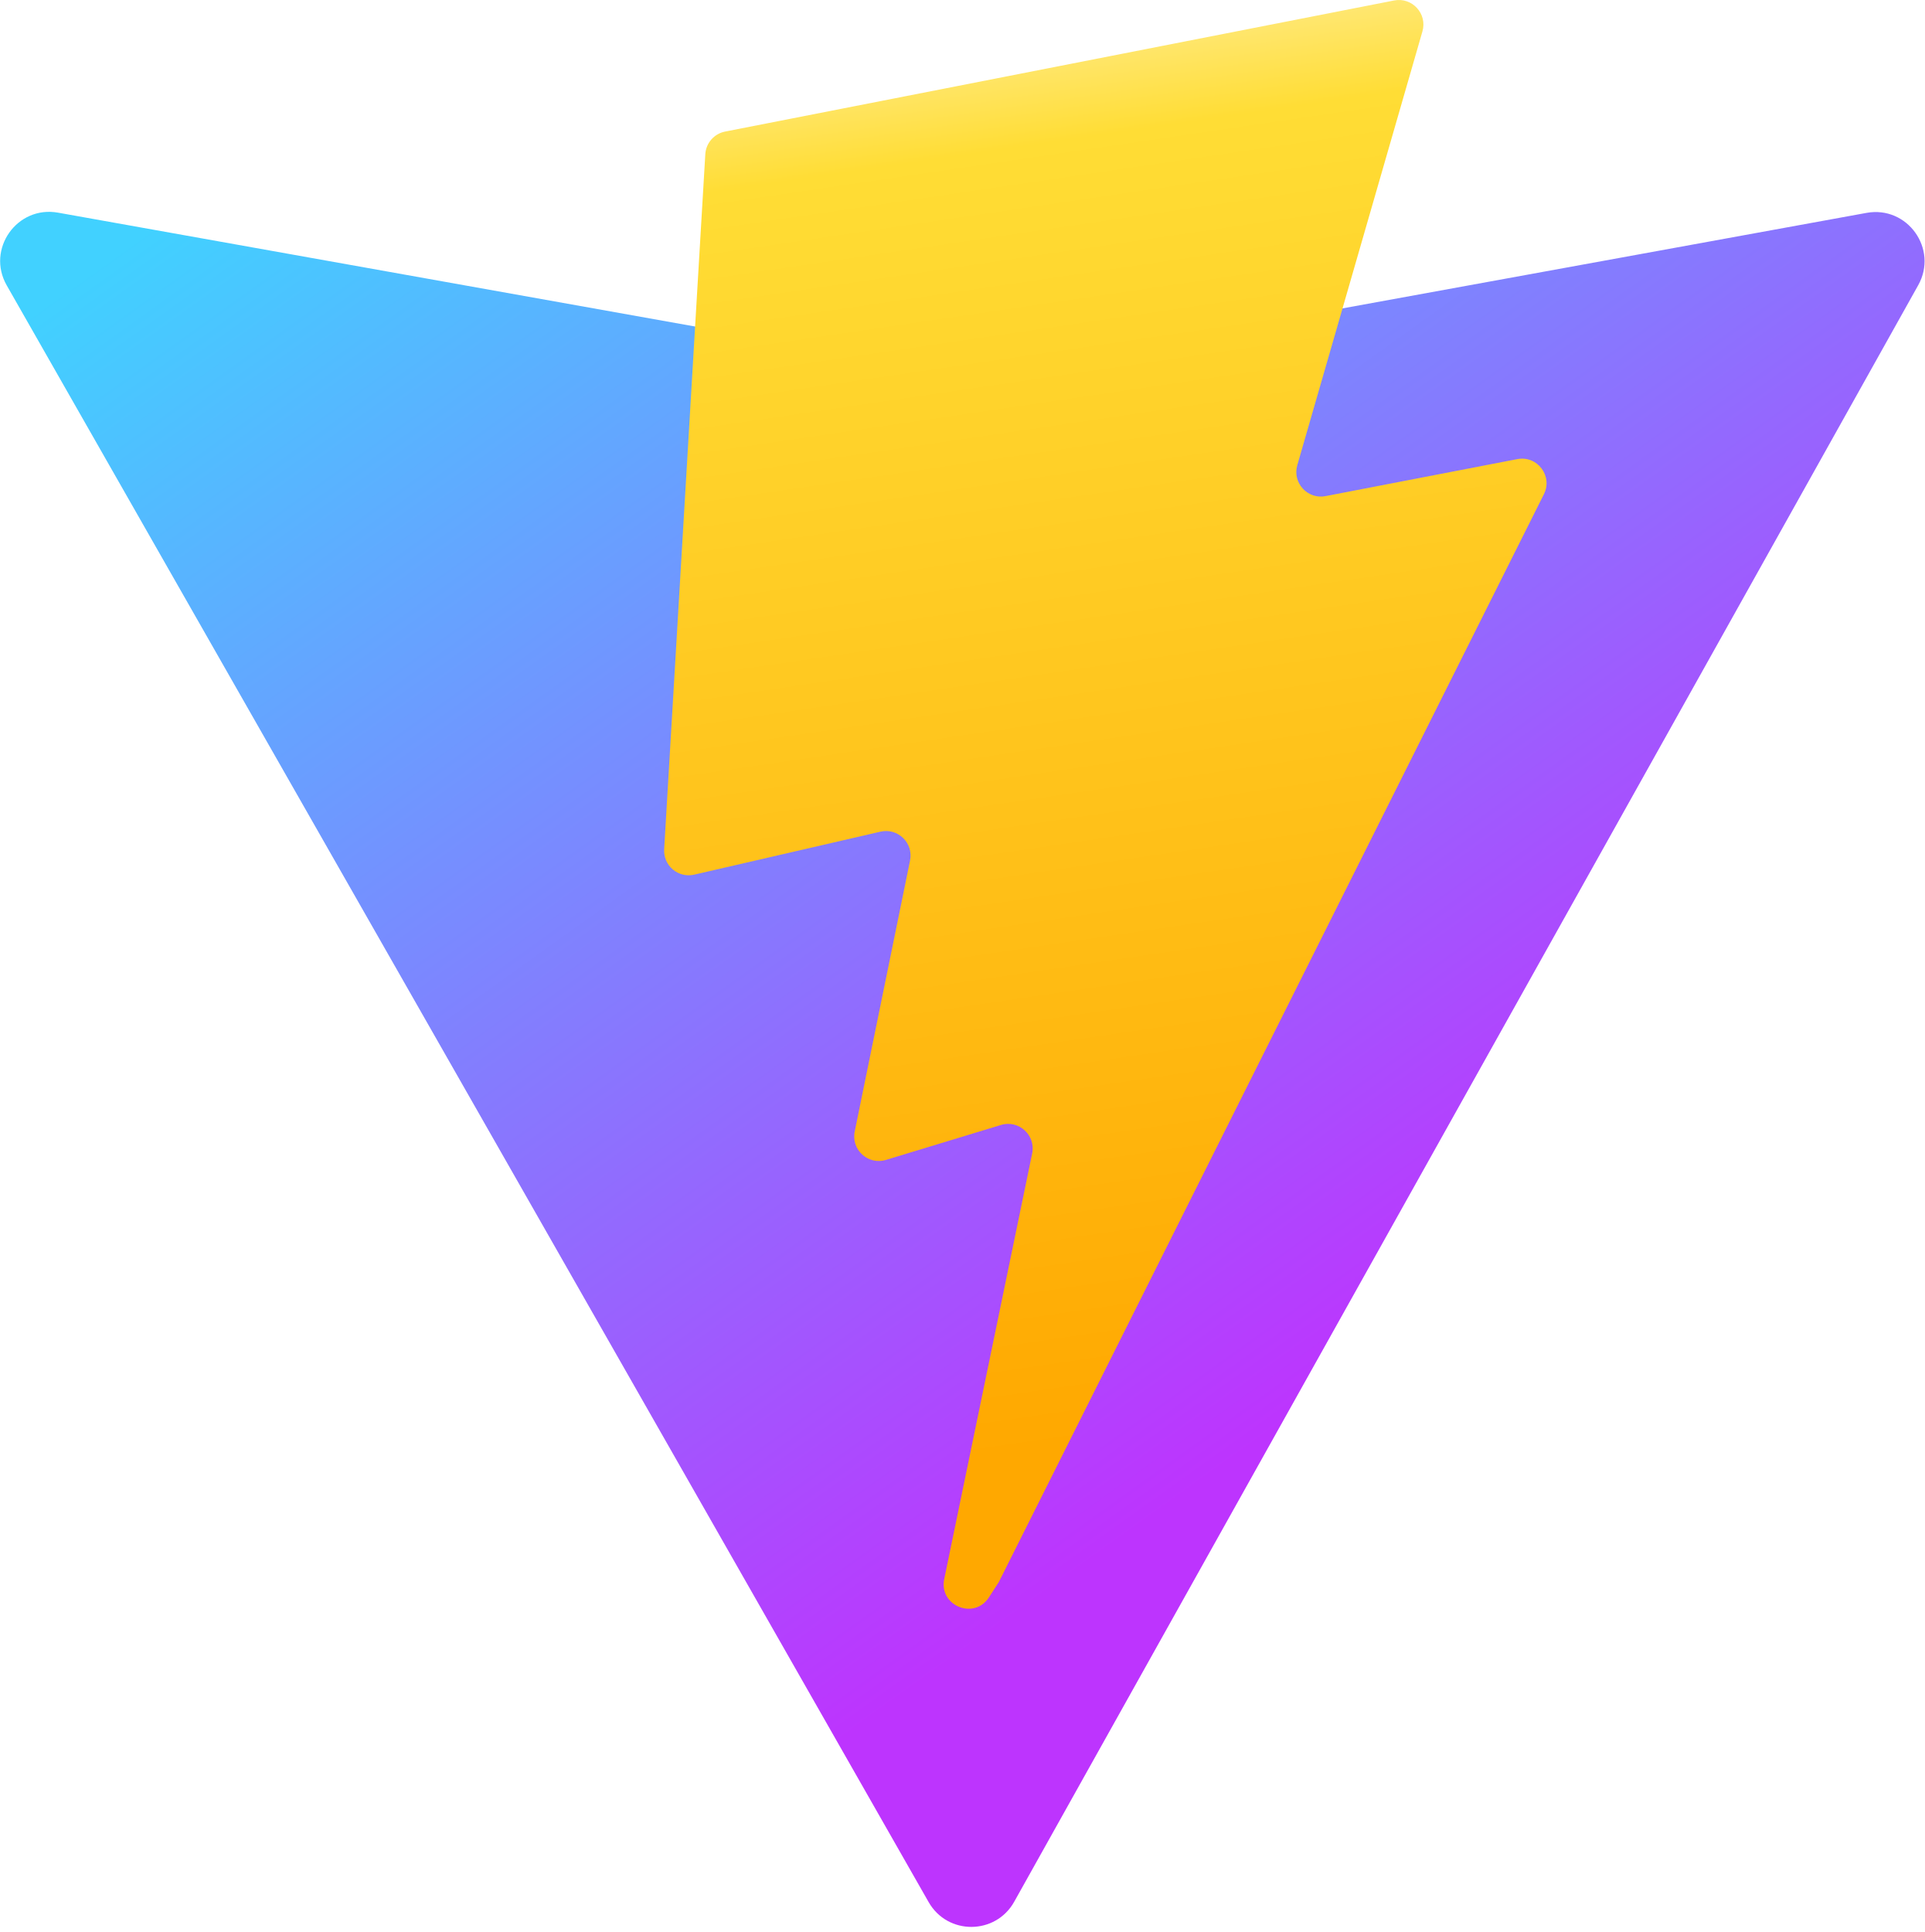
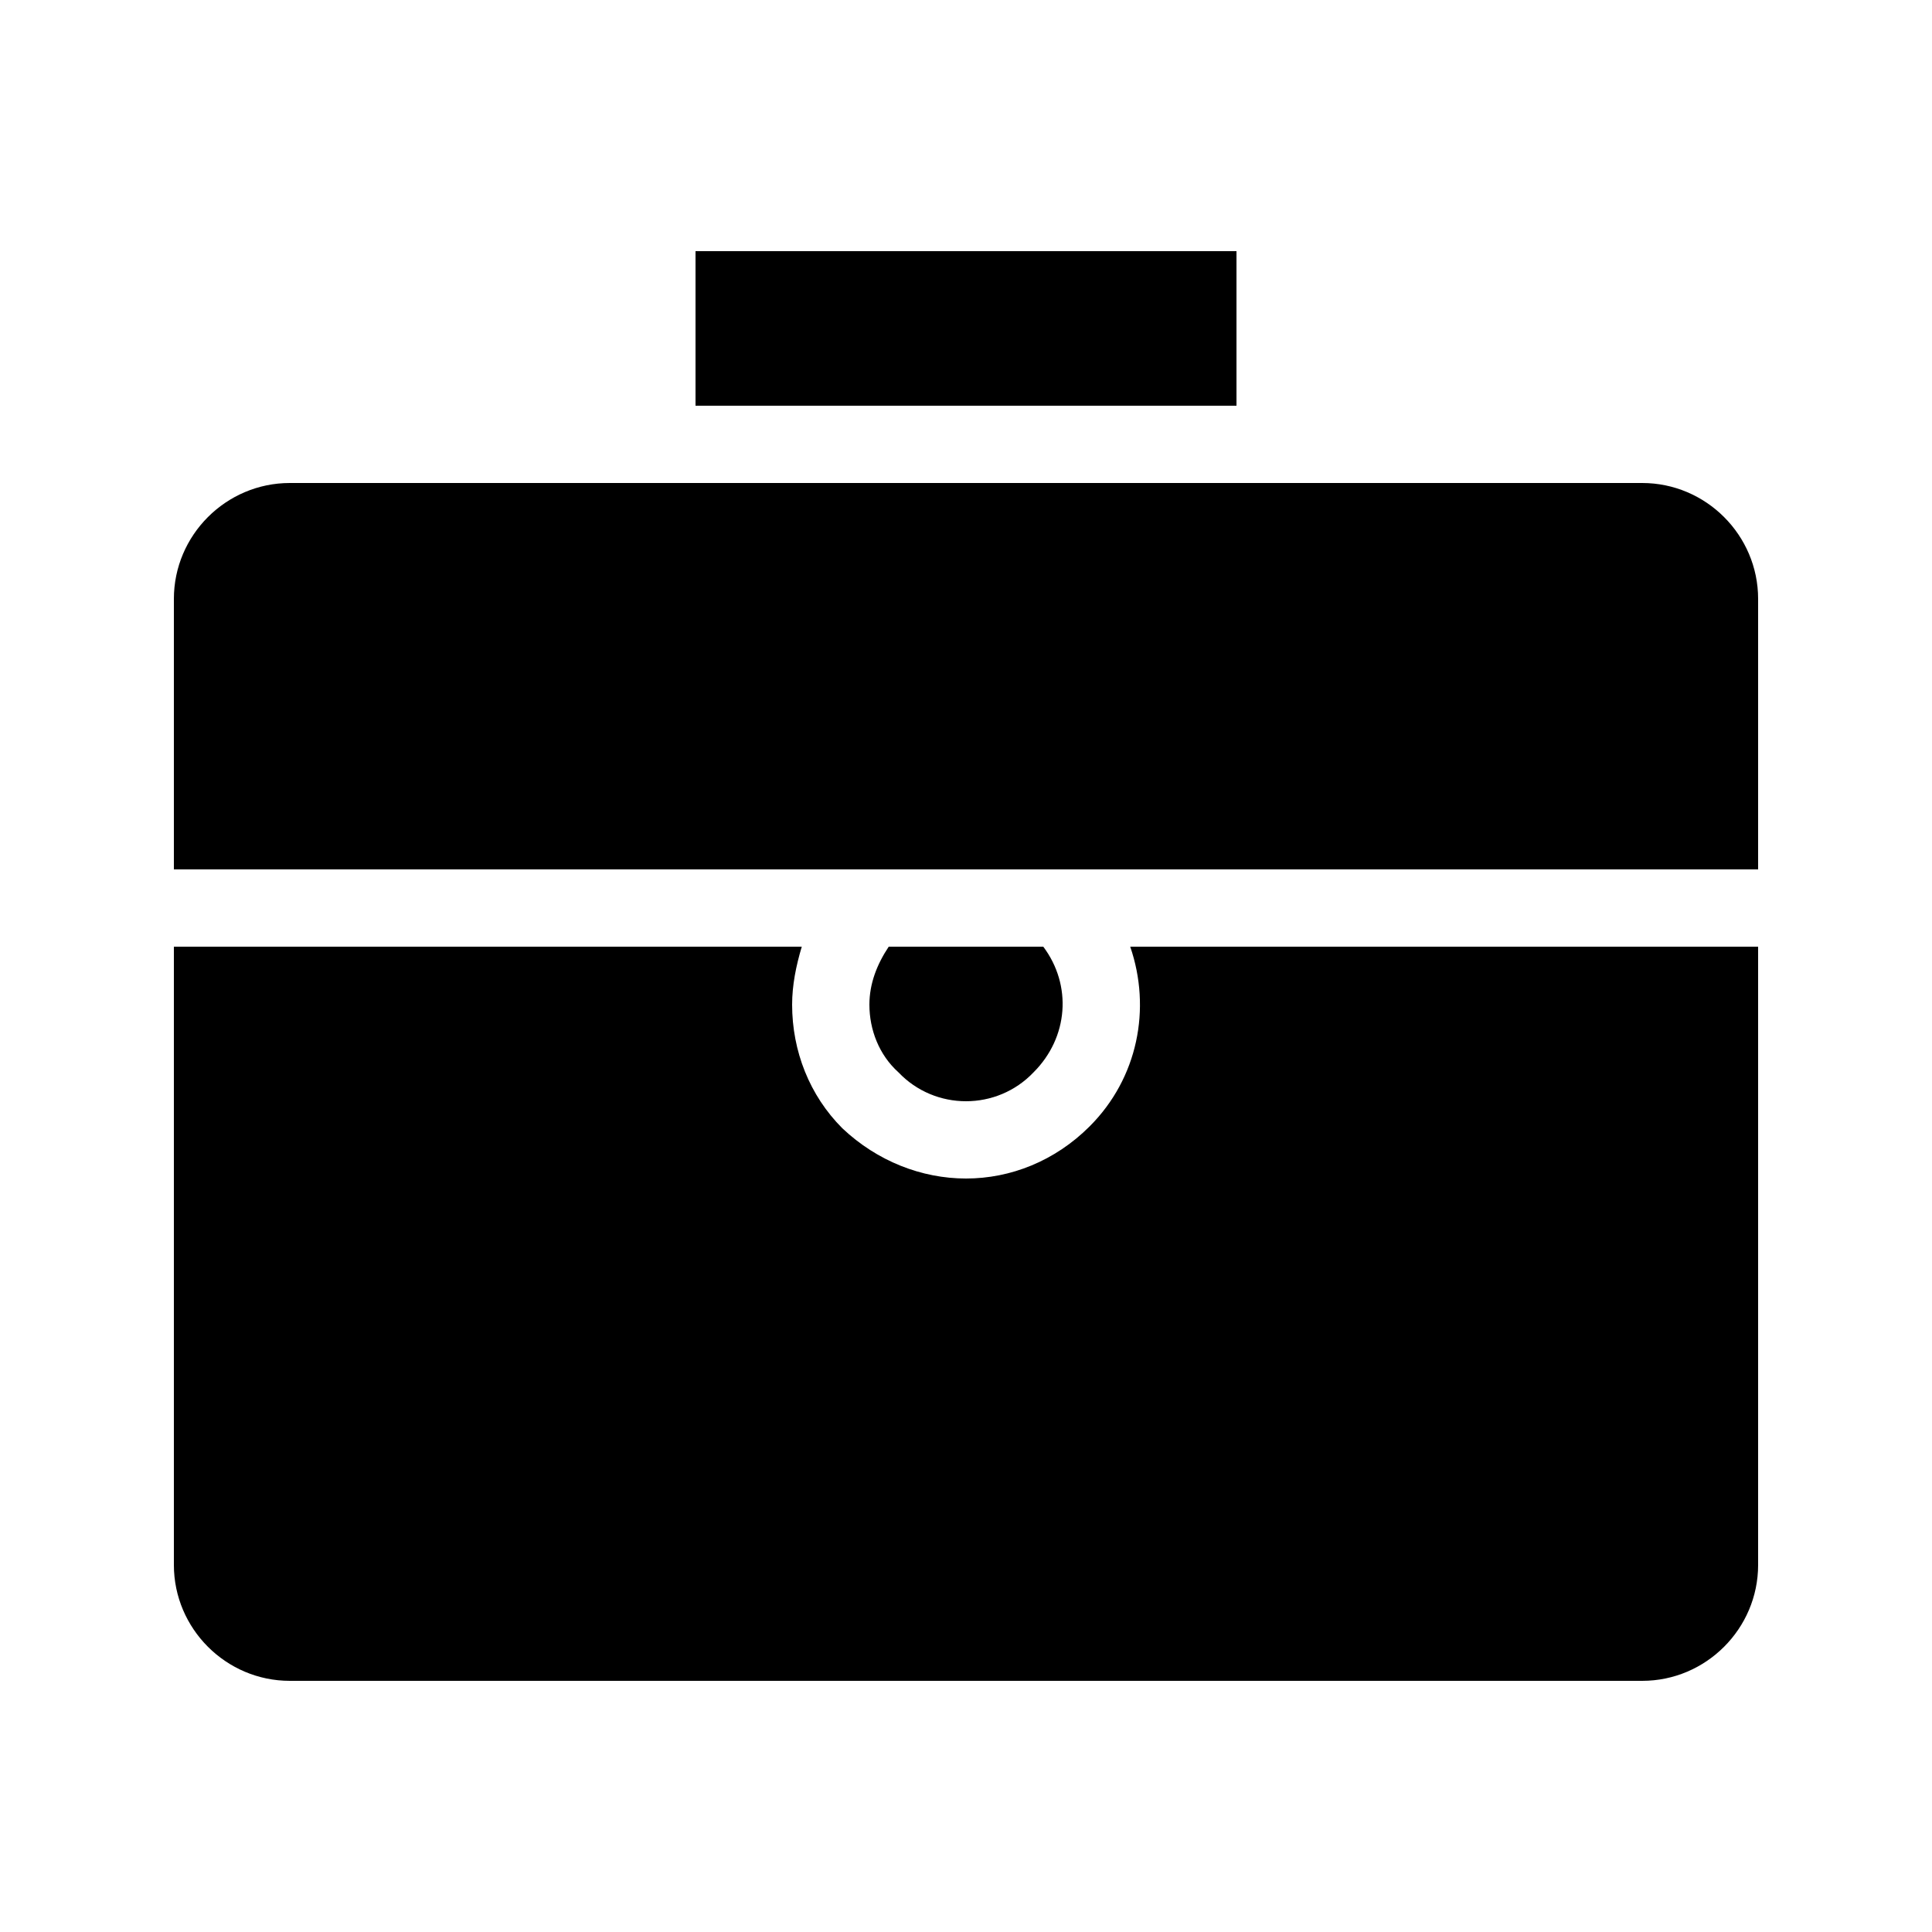
- <svg xmlns="http://www.w3.org/2000/svg" aria-hidden="true" role="img" class="iconify iconify--logos" width="31.88" height="32" preserveAspectRatio="xMidYMid meet" viewBox="0 0 256 257">
-   <defs>
-     <linearGradient id="IconifyId1813088fe1fbc01fb466" x1="-.828%" x2="57.636%" y1="7.652%" y2="78.411%">
-       <stop offset="0%" stop-color="#41D1FF" />
-       <stop offset="100%" stop-color="#BD34FE" />
-     </linearGradient>
-     <linearGradient id="IconifyId1813088fe1fbc01fb467" x1="43.376%" x2="50.316%" y1="2.242%" y2="89.03%">
-       <stop offset="0%" stop-color="#FFEA83" />
-       <stop offset="8.333%" stop-color="#FFDD35" />
-       <stop offset="100%" stop-color="#FFA800" />
-     </linearGradient>
-   </defs>
-   <path fill="url(#IconifyId1813088fe1fbc01fb466)" d="M255.153 37.938L134.897 252.976c-2.483 4.44-8.862 4.466-11.382.048L.875 37.958c-2.746-4.814 1.371-10.646 6.827-9.67l120.385 21.517a6.537 6.537 0 0 0 2.322-.004l117.867-21.483c5.438-.991 9.574 4.796 6.877 9.62Z" />
-   <path fill="url(#IconifyId1813088fe1fbc01fb467)" d="M185.432.063L96.44 17.501a3.268 3.268 0 0 0-2.634 3.014l-5.474 92.456a3.268 3.268 0 0 0 3.997 3.378l24.777-5.718c2.318-.535 4.413 1.507 3.936 3.838l-7.361 36.047c-.495 2.426 1.782 4.5 4.151 3.78l15.304-4.649c2.372-.72 4.652 1.36 4.15 3.788l-11.698 56.621c-.732 3.542 3.979 5.473 5.943 2.437l1.313-2.028l72.516-144.72c1.215-2.423-.88-5.186-3.54-4.672l-25.505 4.922c-2.396.462-4.435-1.77-3.759-4.114l16.646-57.705c.677-2.35-1.37-4.583-3.769-4.113Z" />
+ <svg xmlns="http://www.w3.org/2000/svg" viewBox="0 0 100 100" id="portfolio">
+   <path d="M46.5 55.5c-1-.9-1.5-2.2-1.5-3.5 0-1.1.4-2.1 1-3h8c1.5 2 1.3 4.7-.5 6.5-1.9 2-5.1 2-7 0zm9.9 2.8C54.6 60.1 52.3 61 50 61c-2.3 0-4.6-.9-6.4-2.6-1.7-1.7-2.6-4-2.6-6.4 0-1 .2-2 .5-3H9v32c0 3.3 2.7 6 6 6h70c3.3 0 6-2.7 6-6V49H58.5c1.1 3.2.4 6.8-2.1 9.3zM85 25H15c-3.3 0-6 2.7-6 6v14h82V31c0-3.3-2.7-6-6-6zM64 13H36v8h28v-8z" />
</svg>
